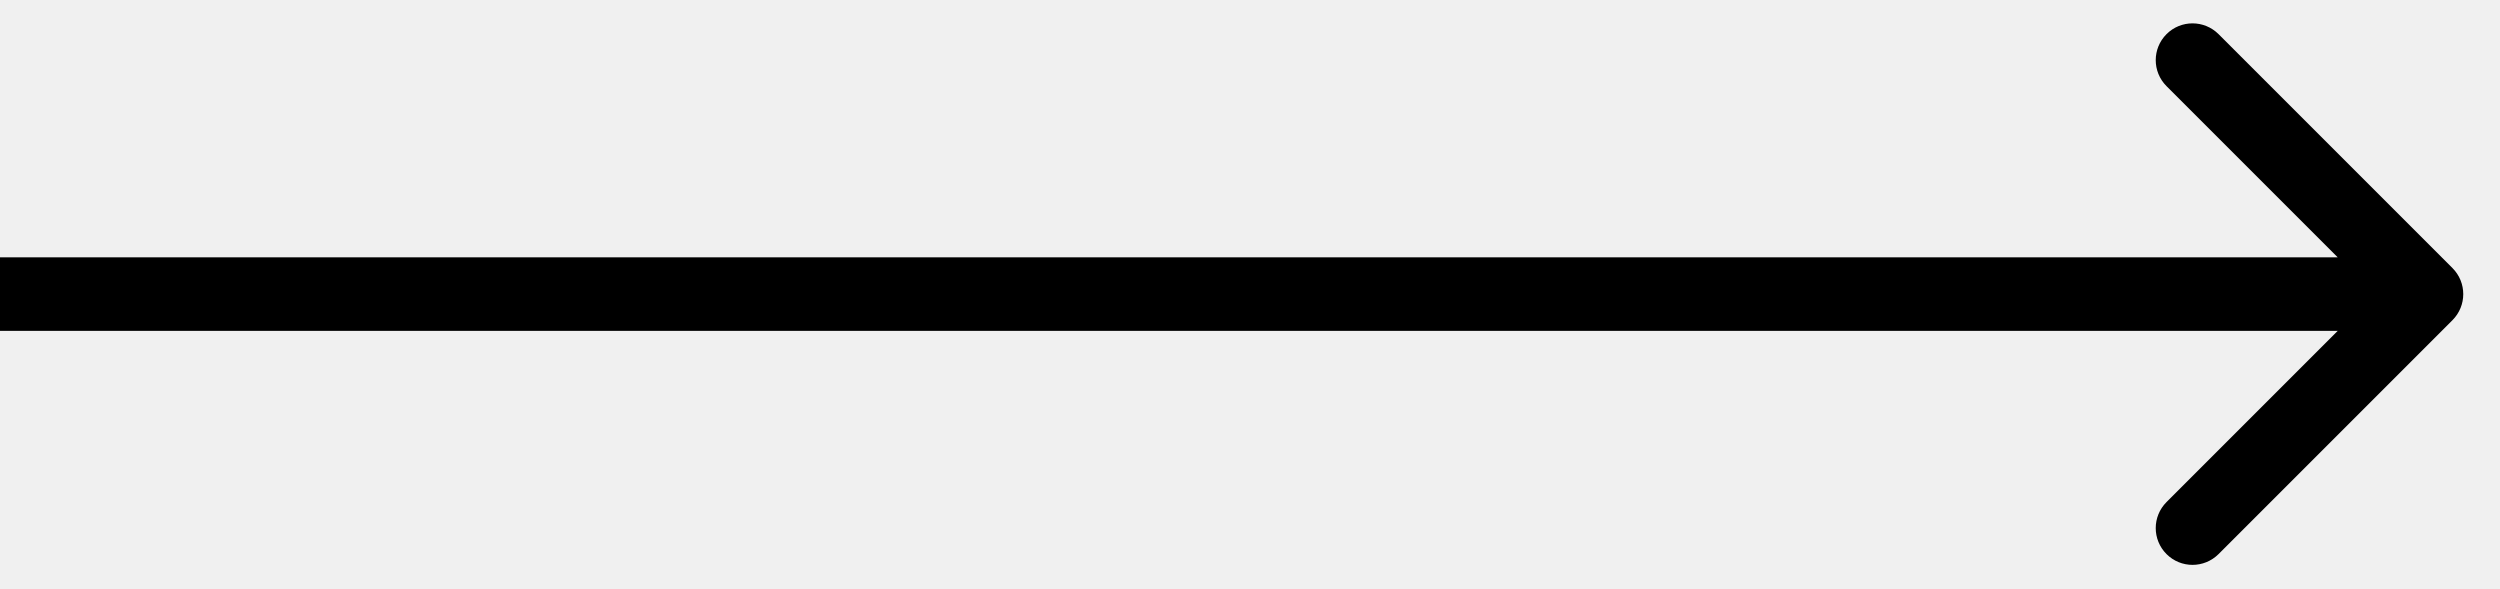
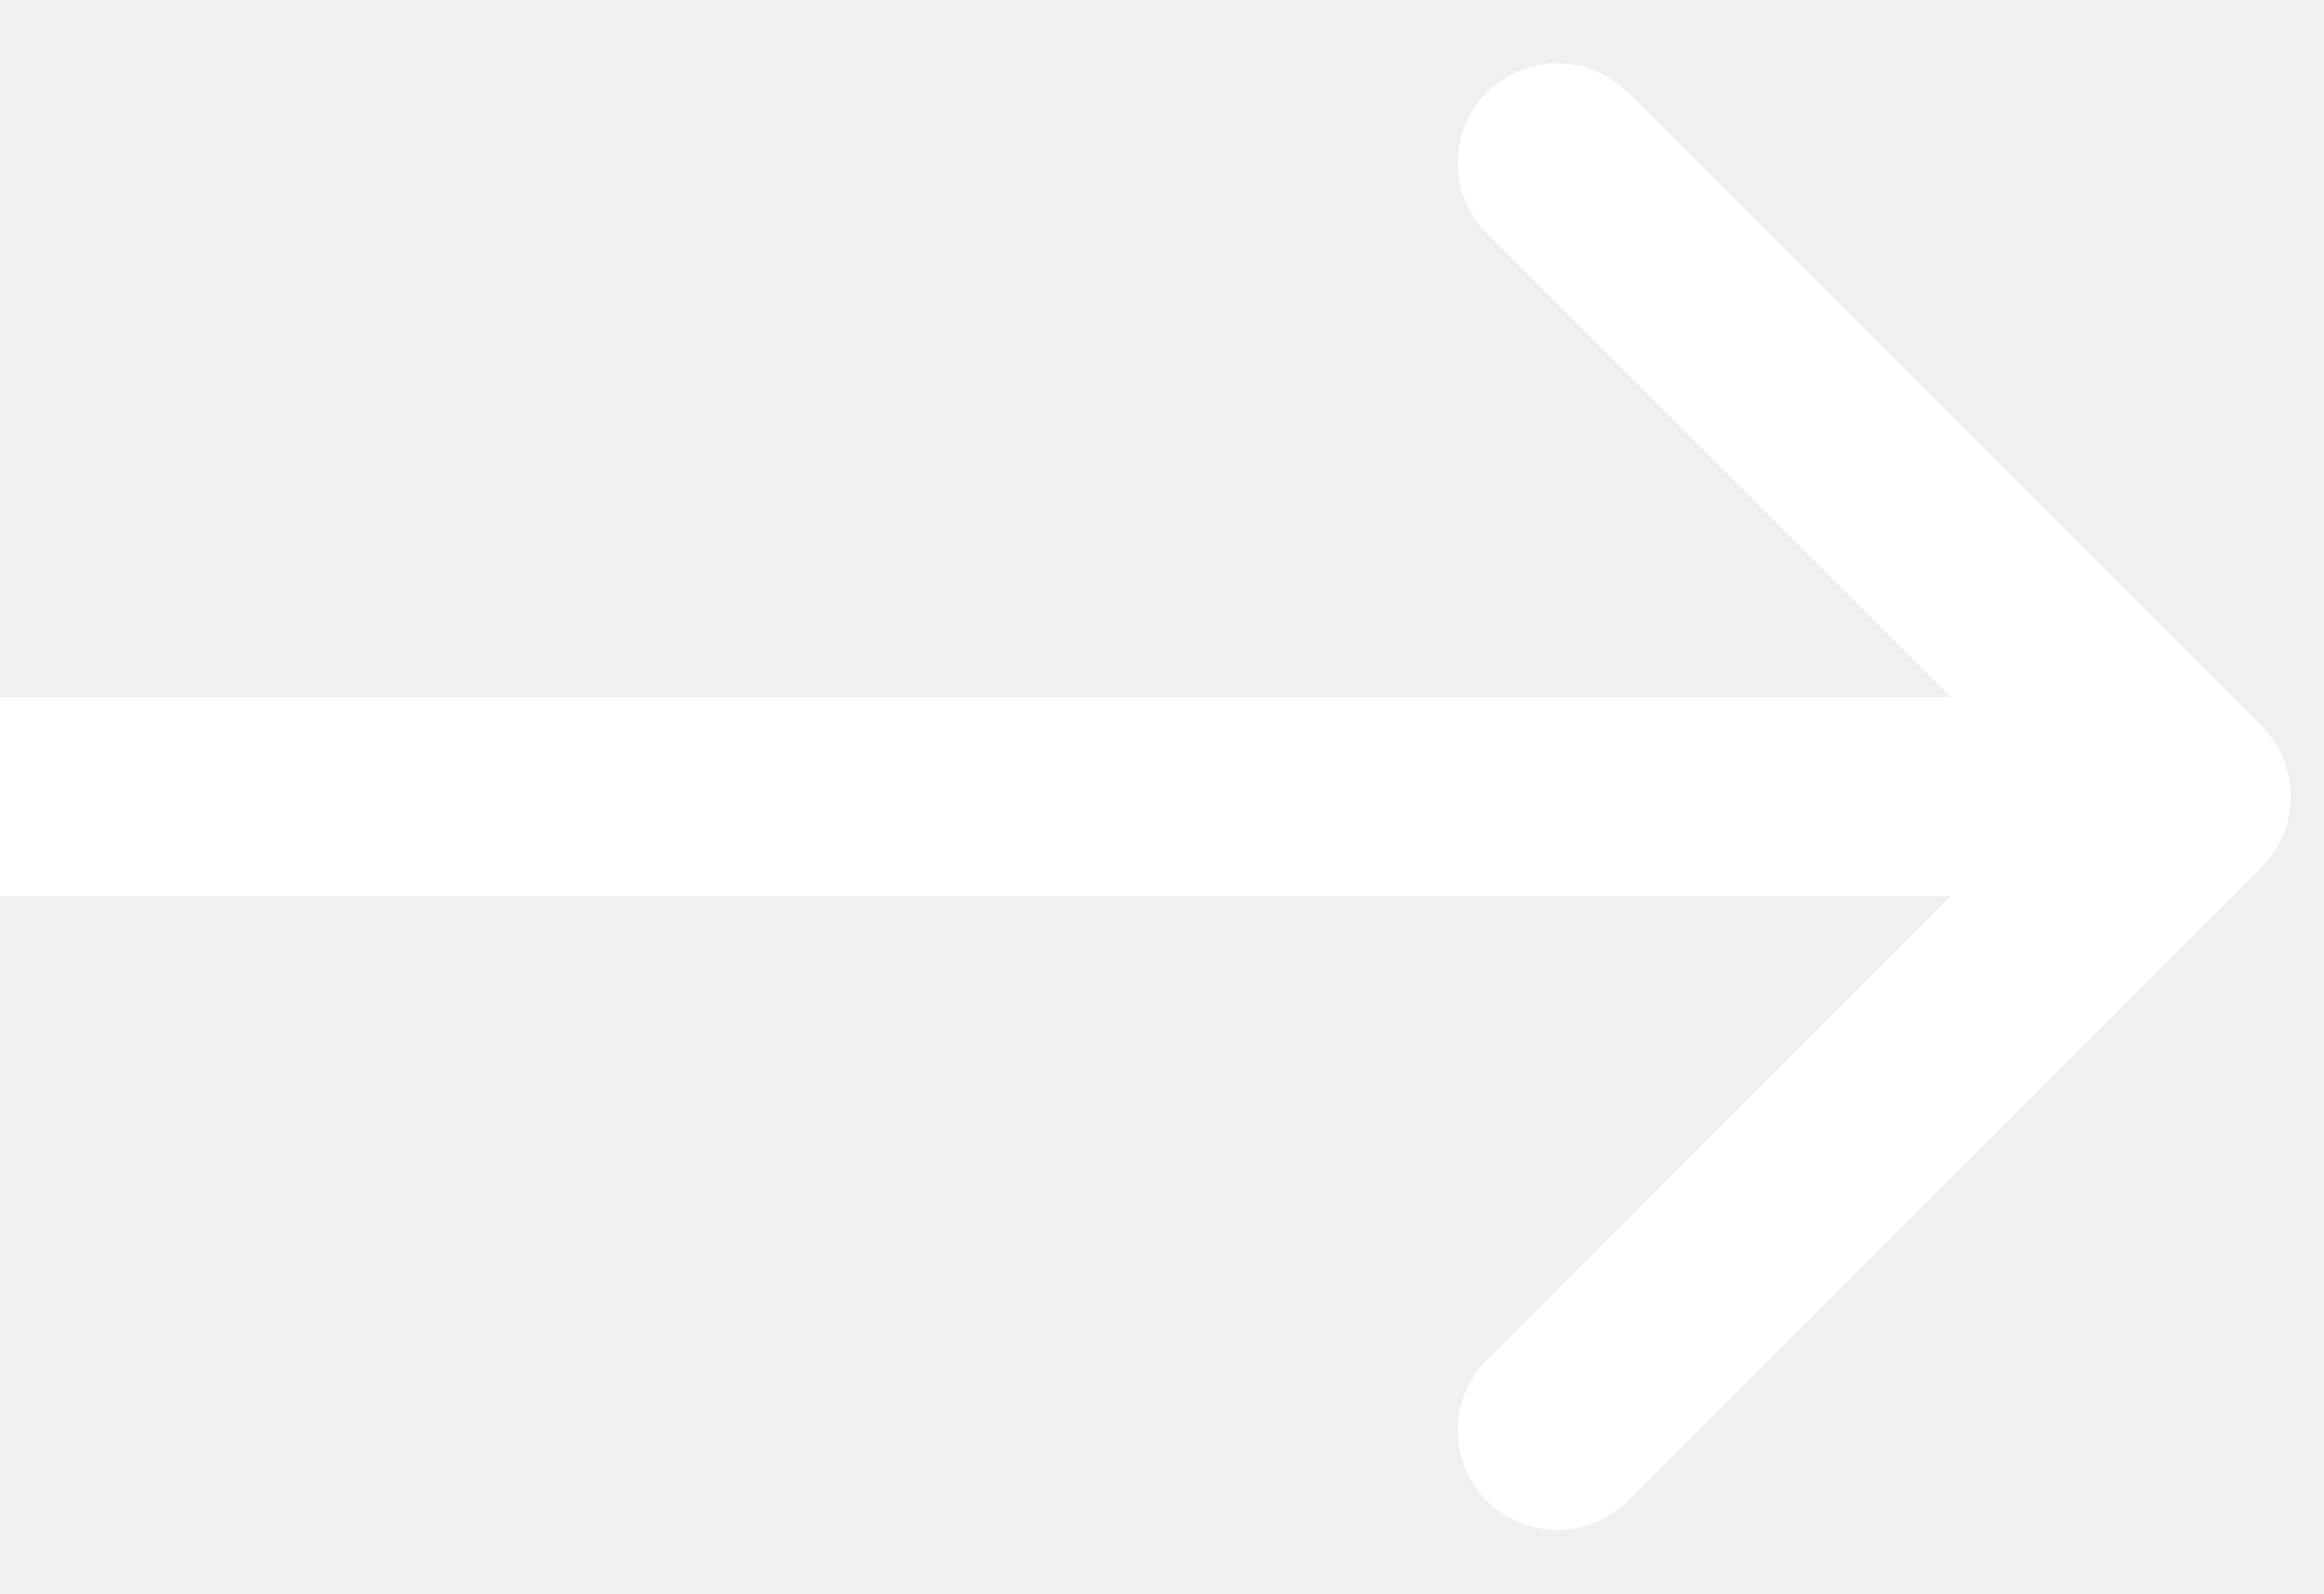
- <svg xmlns="http://www.w3.org/2000/svg" width="34" height="8" viewBox="0 0 34 8" fill="none">
-   <path d="M33.354 4.354C33.549 4.158 33.549 3.842 33.354 3.646L30.172 0.464C29.976 0.269 29.66 0.269 29.465 0.464C29.269 0.66 29.269 0.976 29.465 1.172L32.293 4L29.465 6.828C29.269 7.024 29.269 7.34 29.465 7.536C29.66 7.731 29.976 7.731 30.172 7.536L33.354 4.354ZM0 4.5H33V3.5H0V4.5Z" fill="black" />
+ <svg xmlns="http://www.w3.org/2000/svg" width="35" height="24" viewBox="0 0 35 24" fill="none">
+   <path d="M34.061 13.061C34.646 12.475 34.646 11.525 34.061 10.939L24.515 1.393C23.929 0.808 22.979 0.808 22.393 1.393C21.808 1.979 21.808 2.929 22.393 3.515L30.879 12L22.393 20.485C21.808 21.071 21.808 22.021 22.393 22.607C22.979 23.192 23.929 23.192 24.515 22.607L34.061 13.061ZM0 13.5H33V10.5H0V13.5Z" fill="white" />
</svg>
